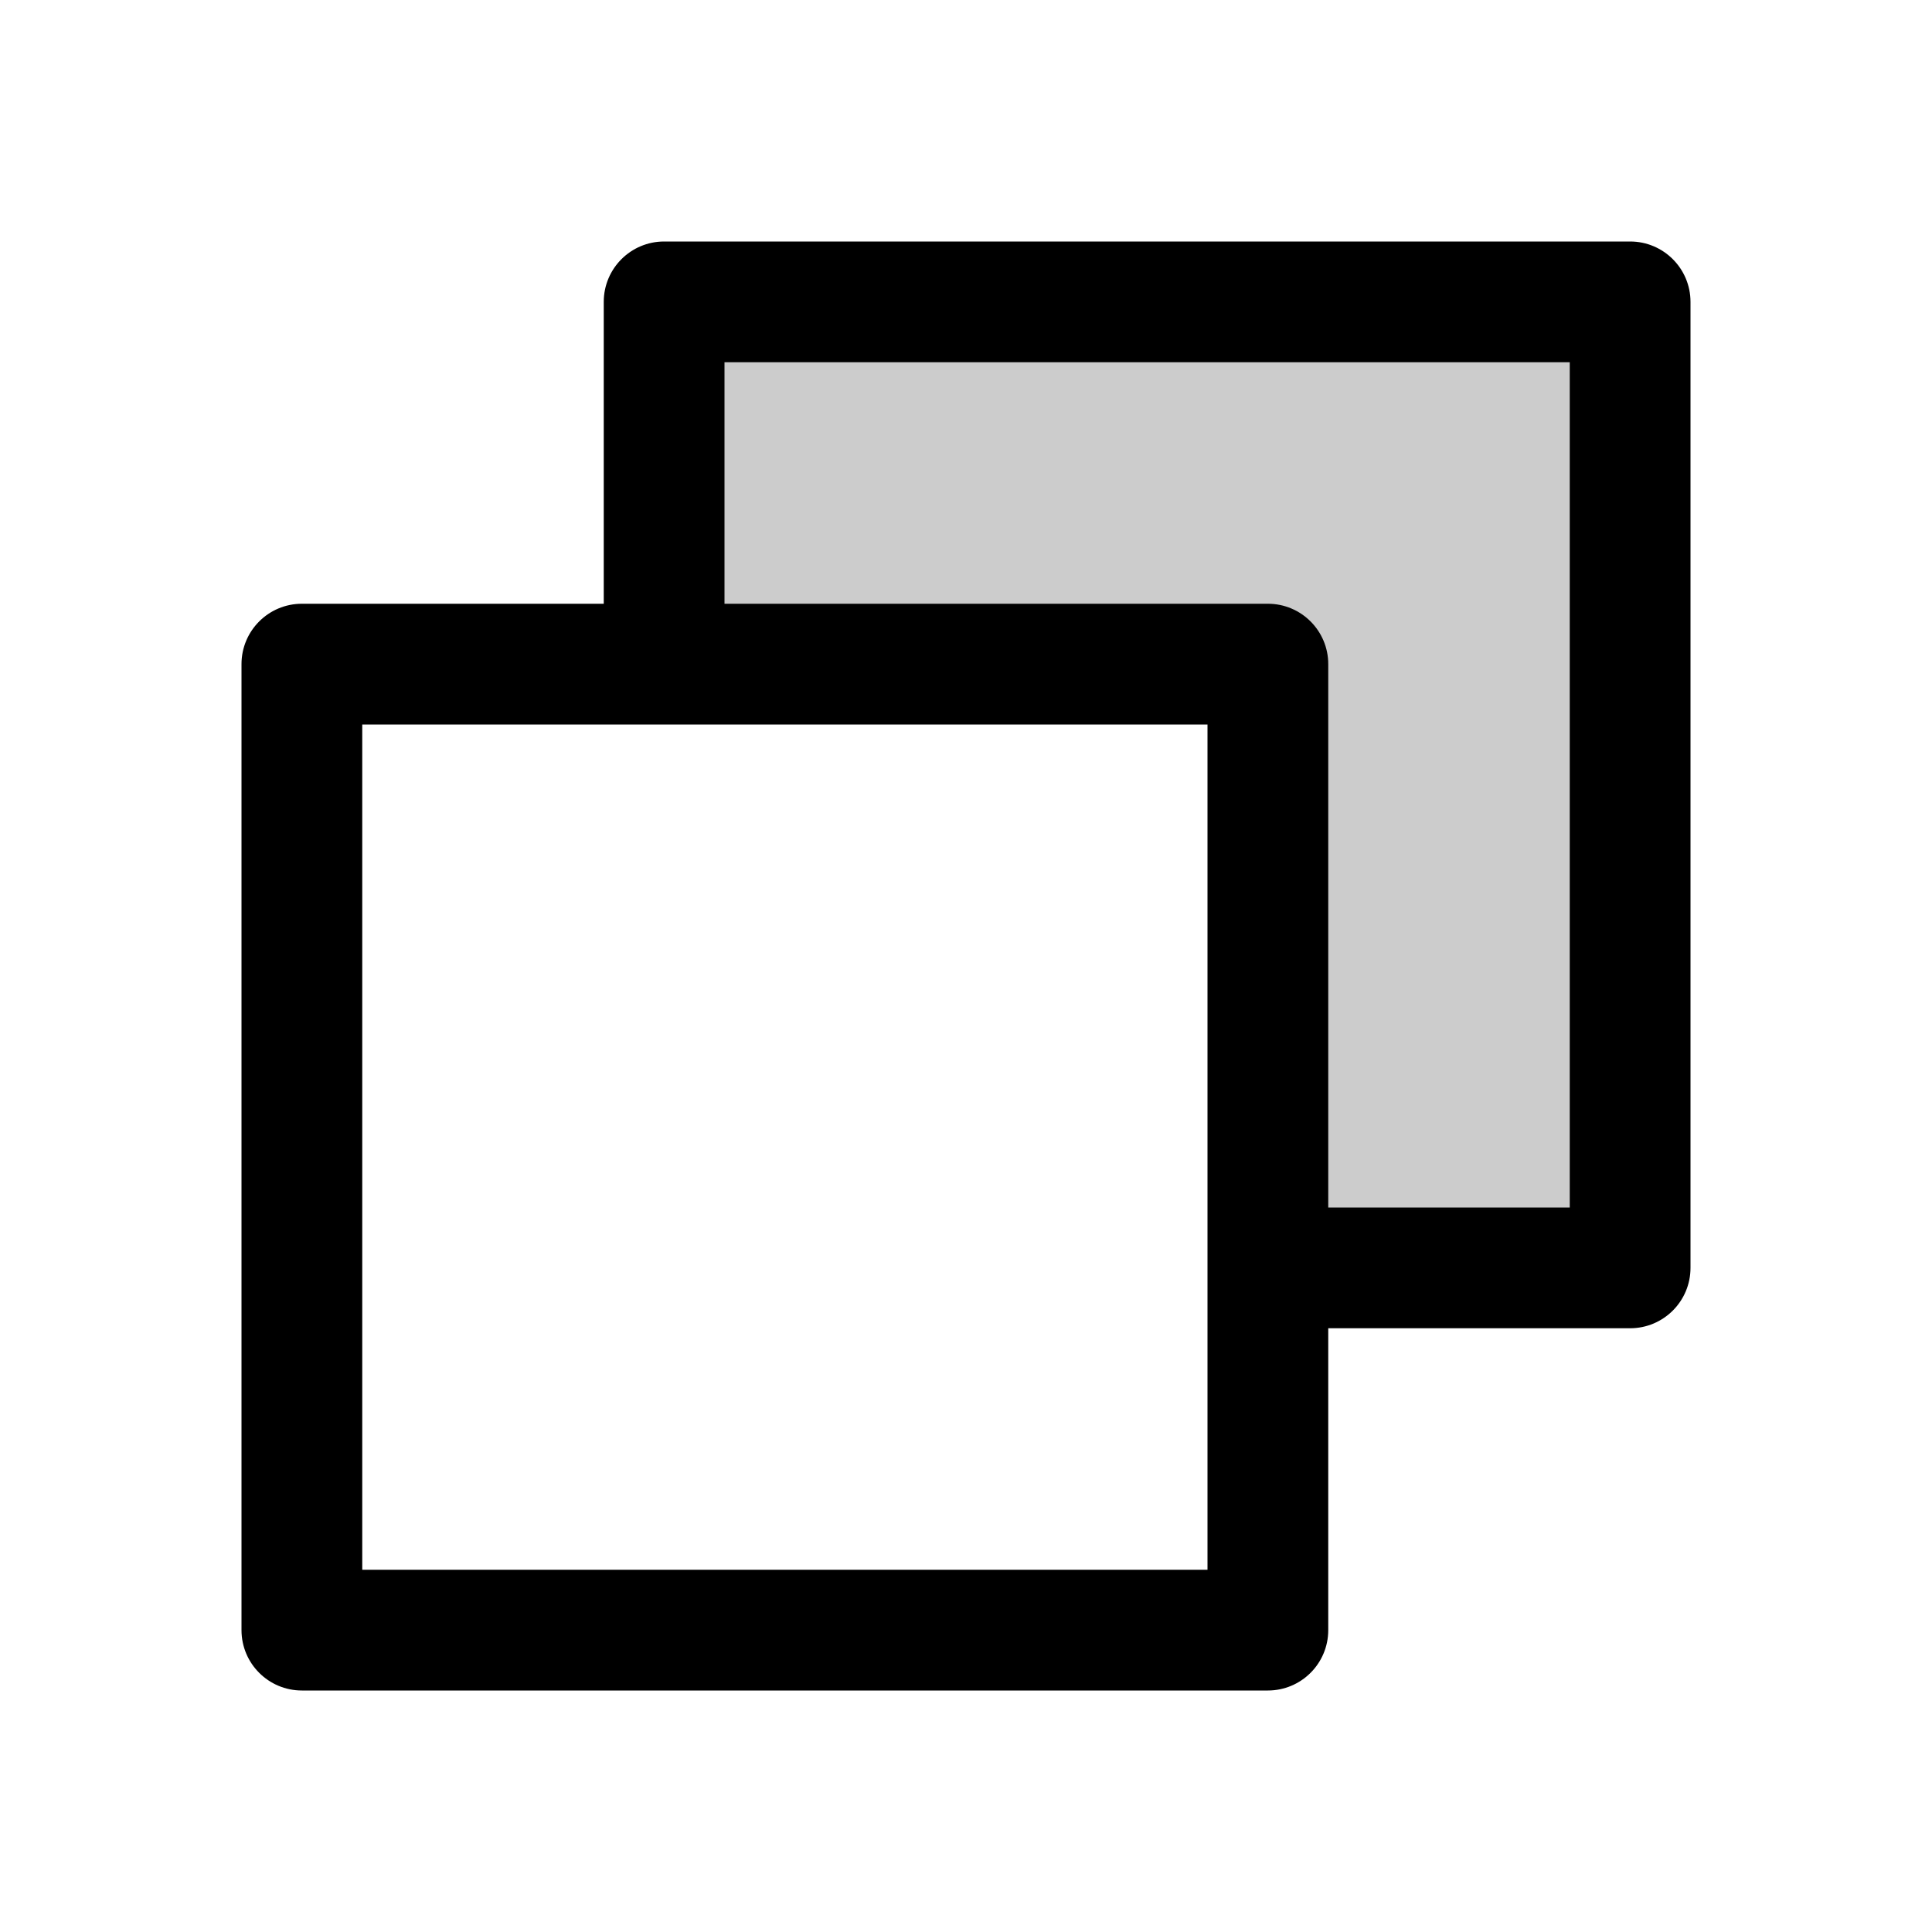
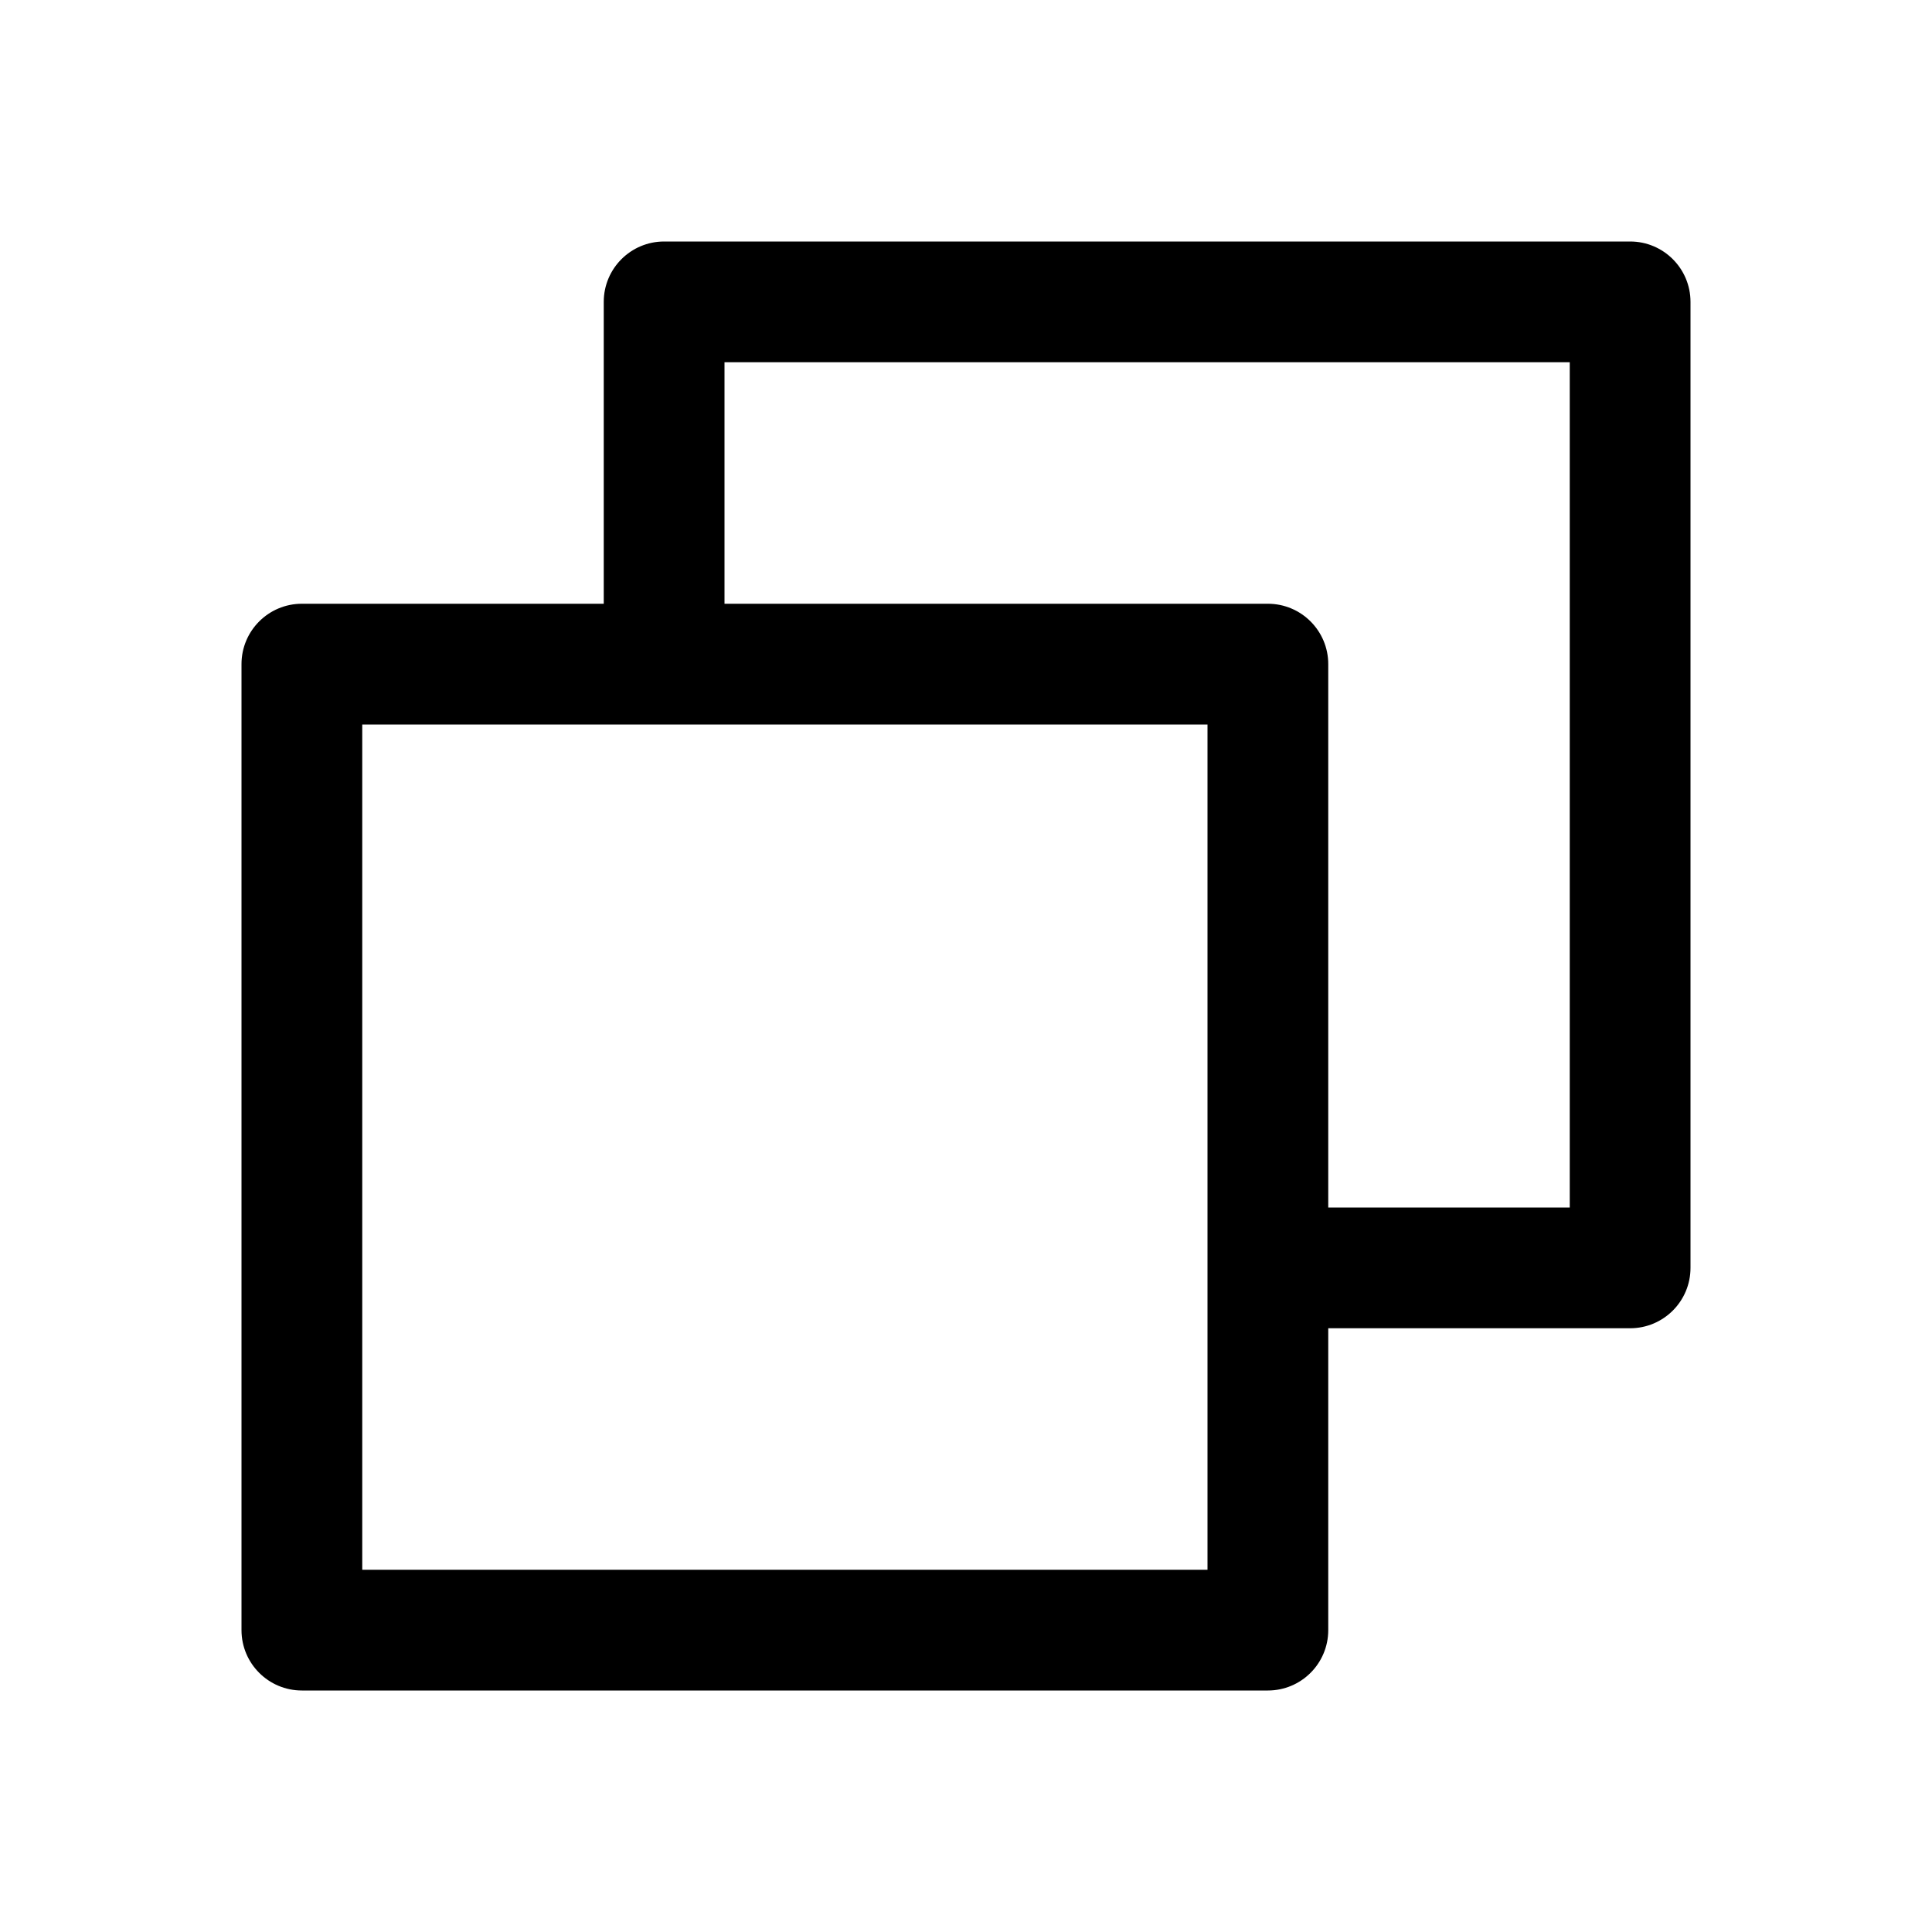
- <svg xmlns="http://www.w3.org/2000/svg" width="32" height="32" fill="currentColor" viewBox="0 0 256 256">
-   <path d="M216,40V168H168V88H88V40Z" opacity="0.2" />
+ <svg xmlns="http://www.w3.org/2000/svg" viewBox="0 0 256 256" fill="currentColor">
  <path d="M216,32H88a8,8,0,0,0-8,8V80H40a8,8,0,0,0-8,8V216a8,8,0,0,0,8,8H168a8,8,0,0,0,8-8V176h40a8,8,0,0,0,8-8V40A8,8,0,0,0,216,32ZM160,208H48V96H160Zm48-48H176V88a8,8,0,0,0-8-8H96V48H208Z" />
</svg>
